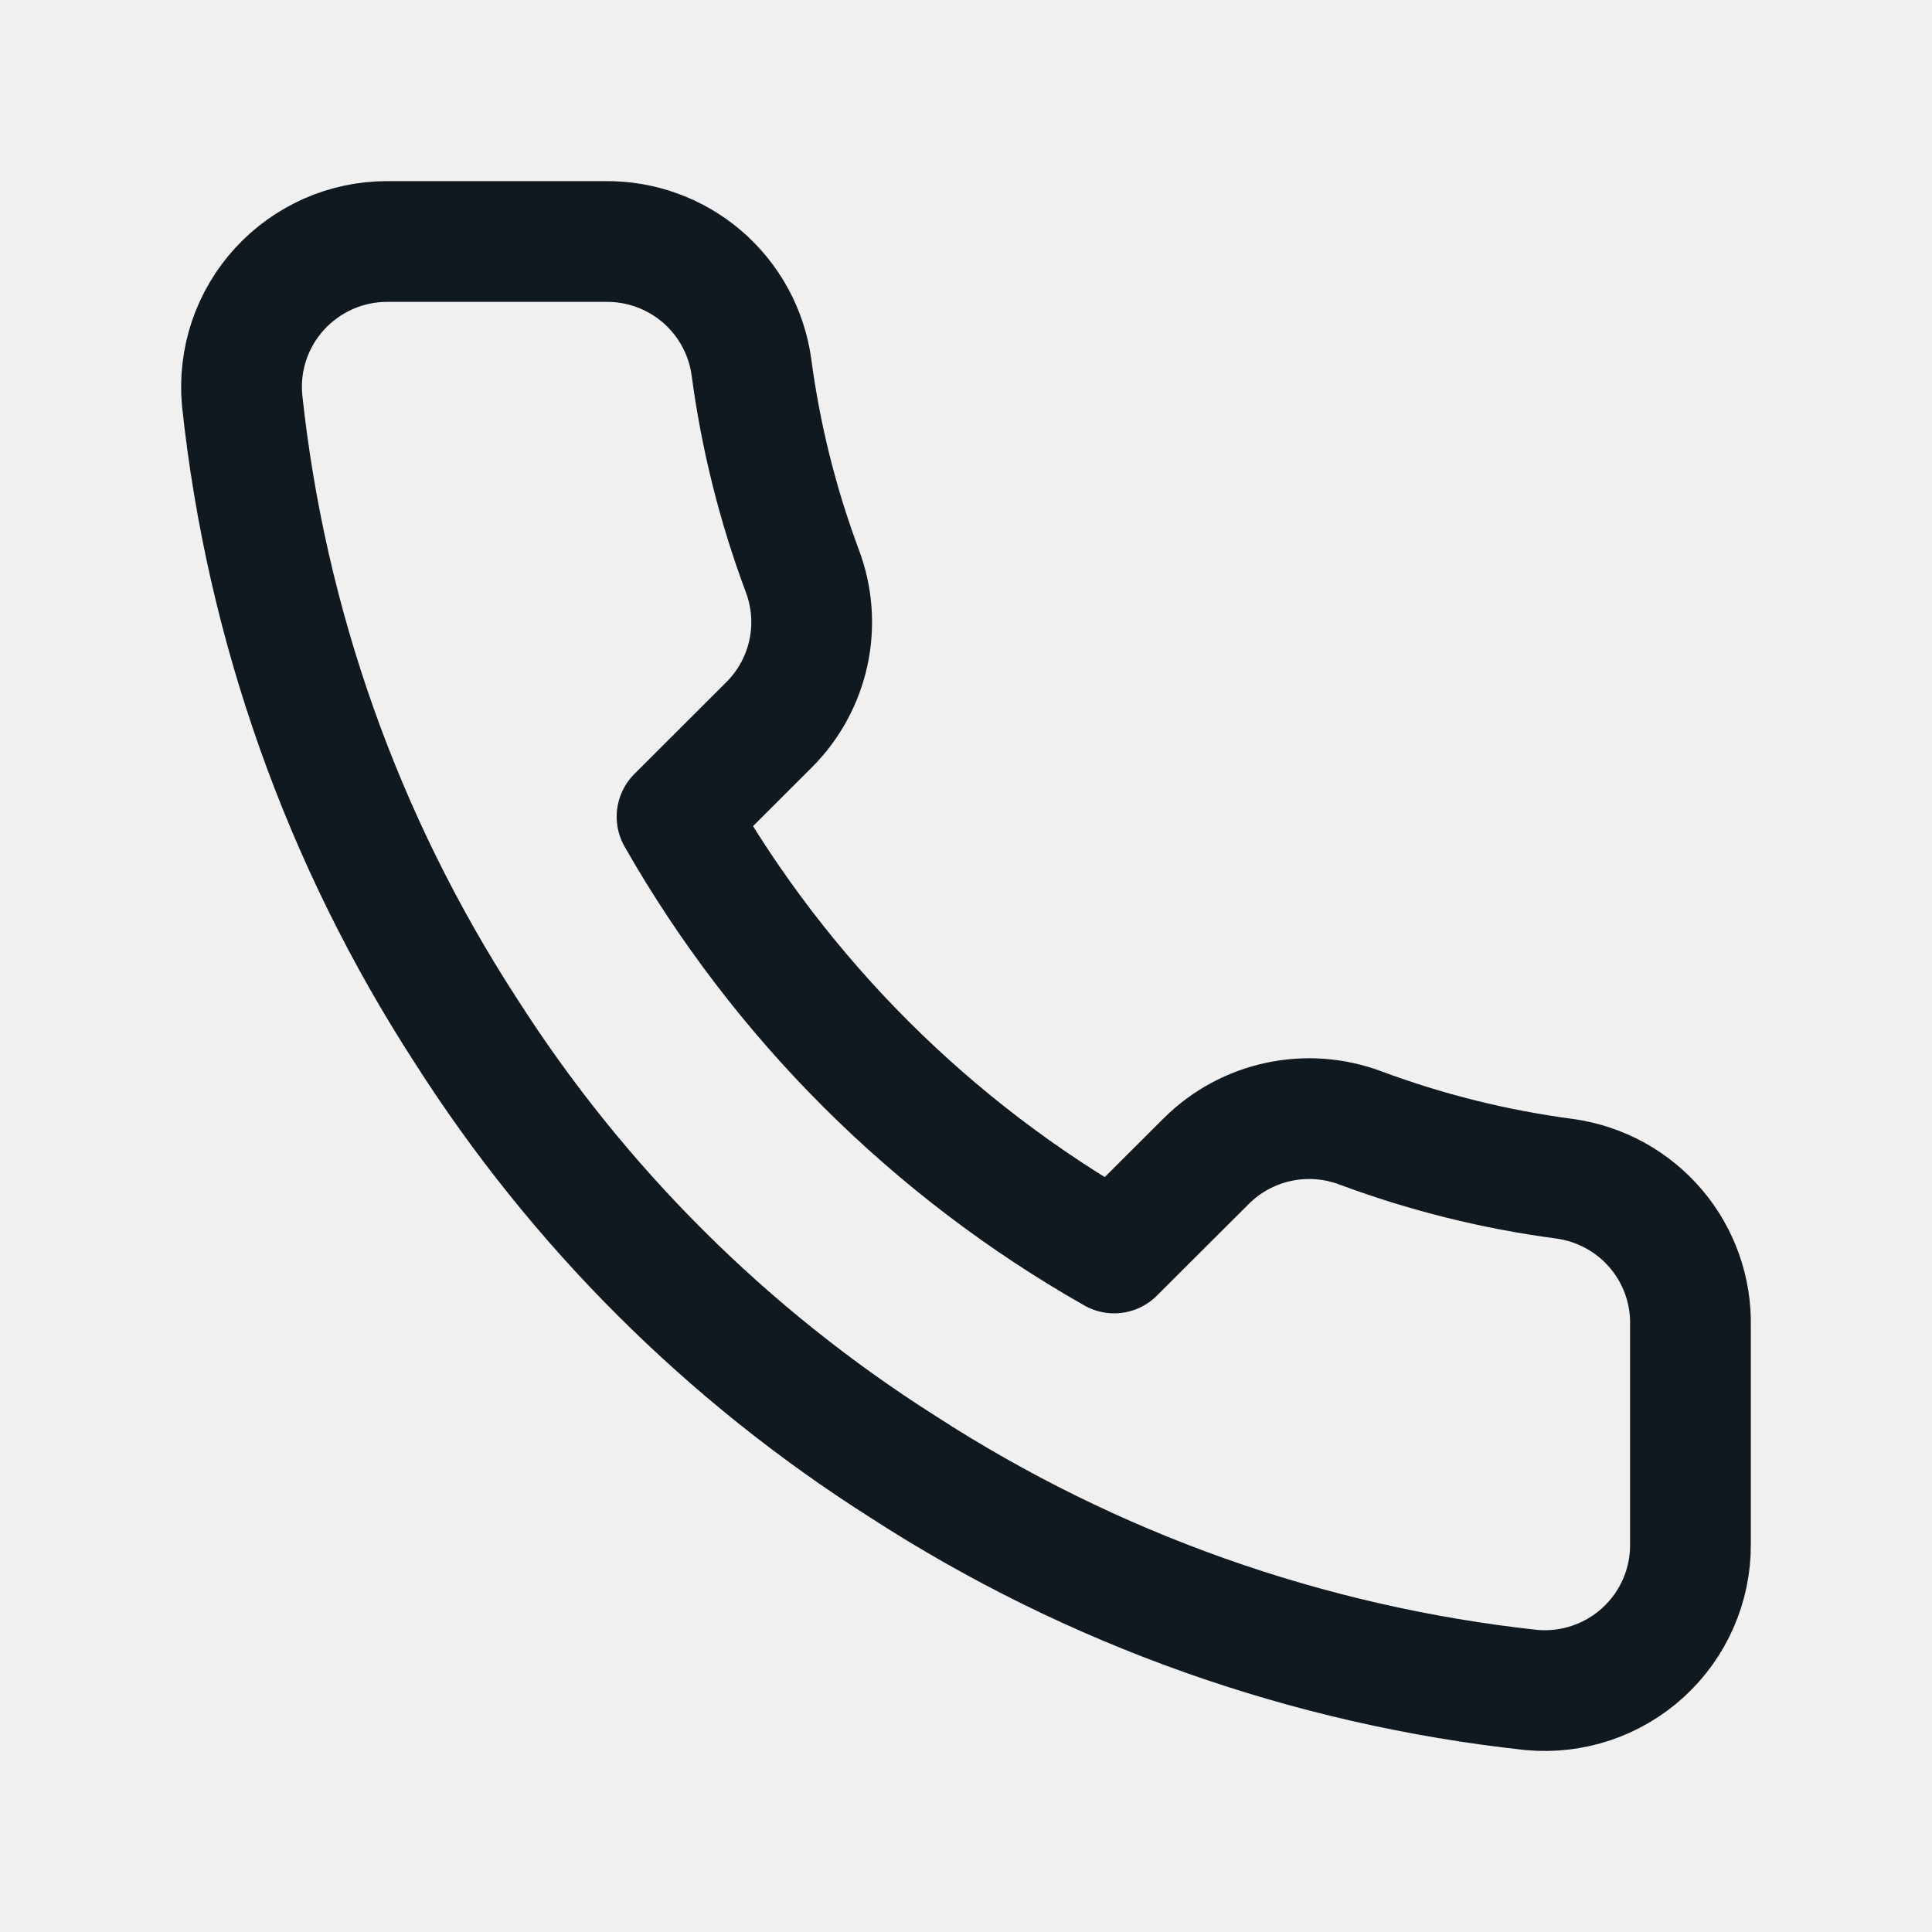
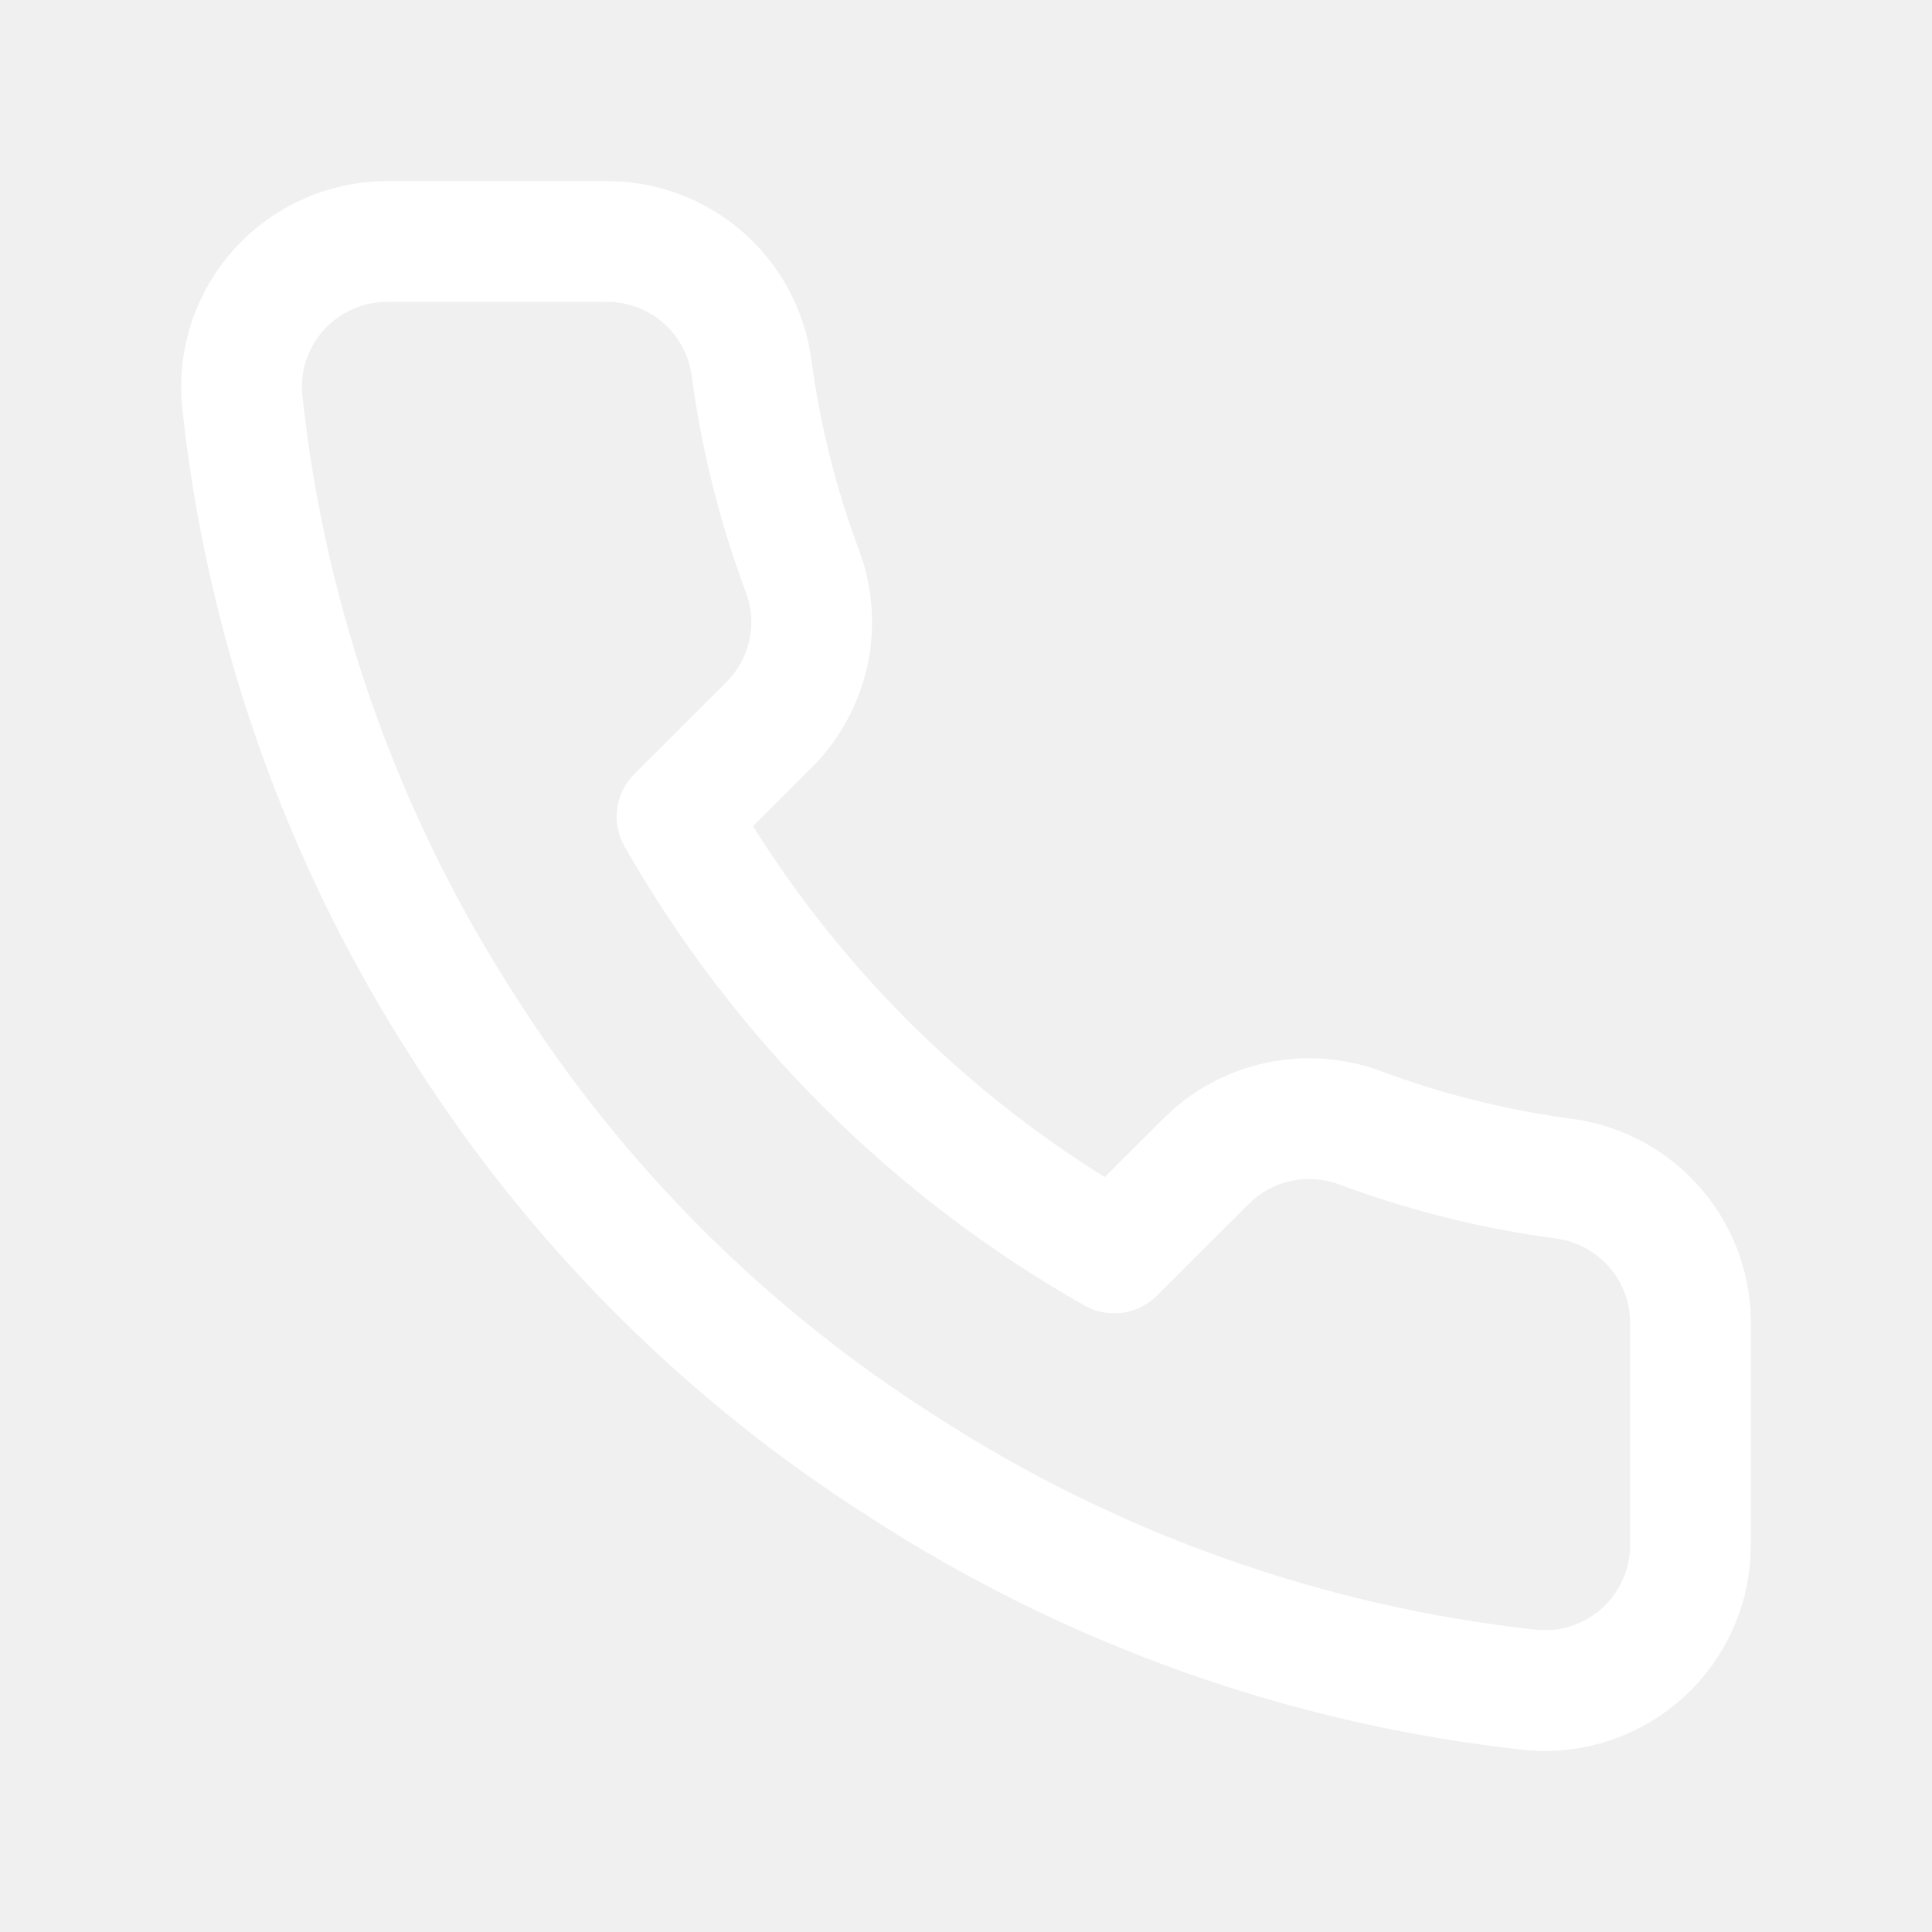
- <svg xmlns="http://www.w3.org/2000/svg" width="32" height="32" viewBox="0 0 32 32" fill="none">
-   <path d="M27.999 21.97V25.583C28.001 25.919 27.932 26.25 27.797 26.558C27.663 26.865 27.465 27.141 27.217 27.368C26.97 27.595 26.677 27.767 26.359 27.875C26.041 27.982 25.703 28.022 25.369 27.992C21.655 27.589 18.088 26.323 14.955 24.294C12.039 22.445 9.567 19.978 7.714 17.068C5.675 13.926 4.406 10.348 4.01 6.626C3.98 6.293 4.019 5.957 4.126 5.64C4.233 5.323 4.405 5.032 4.631 4.785C4.857 4.538 5.132 4.341 5.438 4.205C5.745 4.07 6.076 4 6.411 4H10.031C10.617 3.994 11.185 4.201 11.629 4.582C12.073 4.964 12.363 5.493 12.445 6.072C12.598 7.228 12.881 8.363 13.289 9.456C13.452 9.887 13.487 10.356 13.391 10.806C13.294 11.257 13.071 11.67 12.746 11.997L11.214 13.527C12.932 16.542 15.433 19.039 18.454 20.753L19.987 19.224C20.315 18.9 20.729 18.677 21.18 18.581C21.631 18.485 22.101 18.52 22.533 18.682C23.628 19.09 24.765 19.372 25.924 19.525C26.51 19.608 27.045 19.902 27.428 20.353C27.811 20.804 28.014 21.379 27.999 21.97Z" stroke="#101820" stroke-width="2" stroke-linecap="round" stroke-linejoin="round" />
+ <svg xmlns="http://www.w3.org/2000/svg" width="18" height="18" viewBox="0 0 32 32" fill="none">
+   <path d="M27.999 21.97V25.583C28.001 25.919 27.932 26.25 27.797 26.558C27.663 26.865 27.465 27.141 27.217 27.368C26.97 27.595 26.677 27.767 26.359 27.875C26.041 27.982 25.703 28.022 25.369 27.992C21.655 27.589 18.088 26.323 14.955 24.294C12.039 22.445 9.567 19.978 7.714 17.068C5.675 13.926 4.406 10.348 4.01 6.626C3.98 6.293 4.019 5.957 4.126 5.64C4.233 5.323 4.405 5.032 4.631 4.785C4.857 4.538 5.132 4.341 5.438 4.205C5.745 4.07 6.076 4 6.411 4H10.031C10.617 3.994 11.185 4.201 11.629 4.582C12.073 4.964 12.363 5.493 12.445 6.072C12.598 7.228 12.881 8.363 13.289 9.456C13.452 9.887 13.487 10.356 13.391 10.806C13.294 11.257 13.071 11.67 12.746 11.997L11.214 13.527C12.932 16.542 15.433 19.039 18.454 20.753L19.987 19.224C20.315 18.9 20.729 18.677 21.18 18.581C21.631 18.485 22.101 18.52 22.533 18.682C23.628 19.09 24.765 19.372 25.924 19.525C26.51 19.608 27.045 19.902 27.428 20.353C27.811 20.804 28.014 21.379 27.999 21.97Z" stroke="#ffffff" stroke-width="2" stroke-linecap="round" stroke-linejoin="round" />
</svg>
